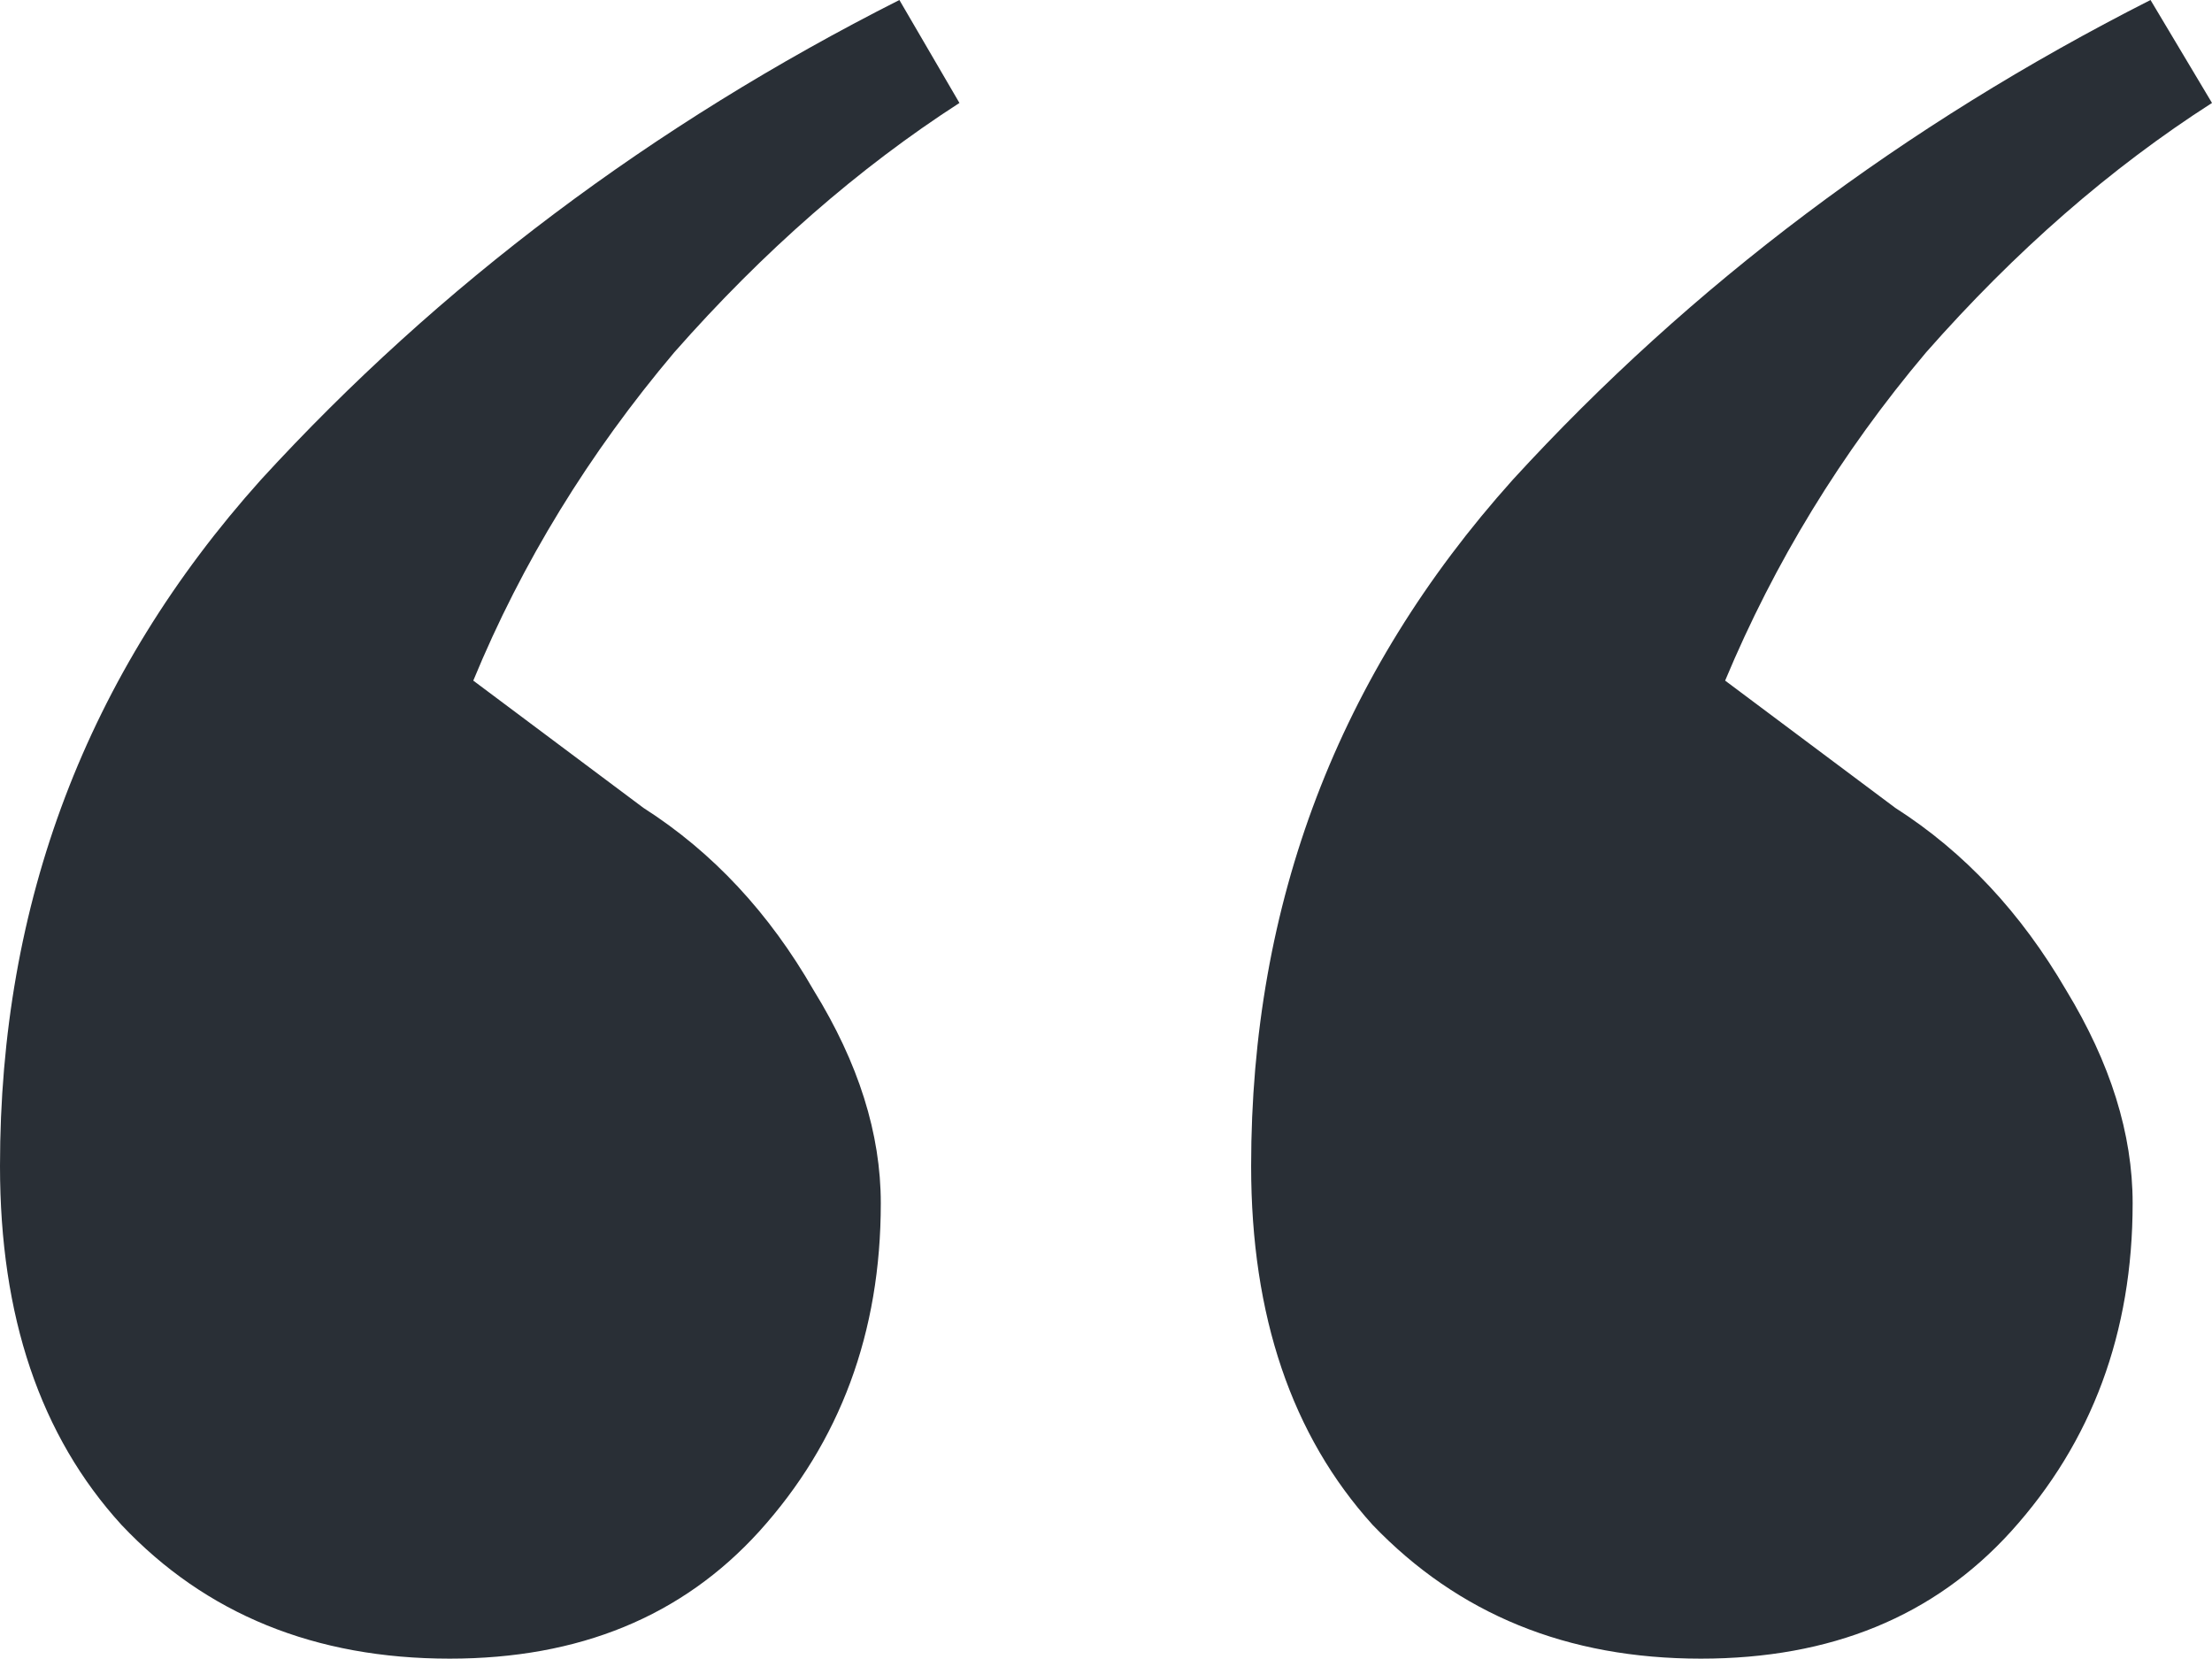
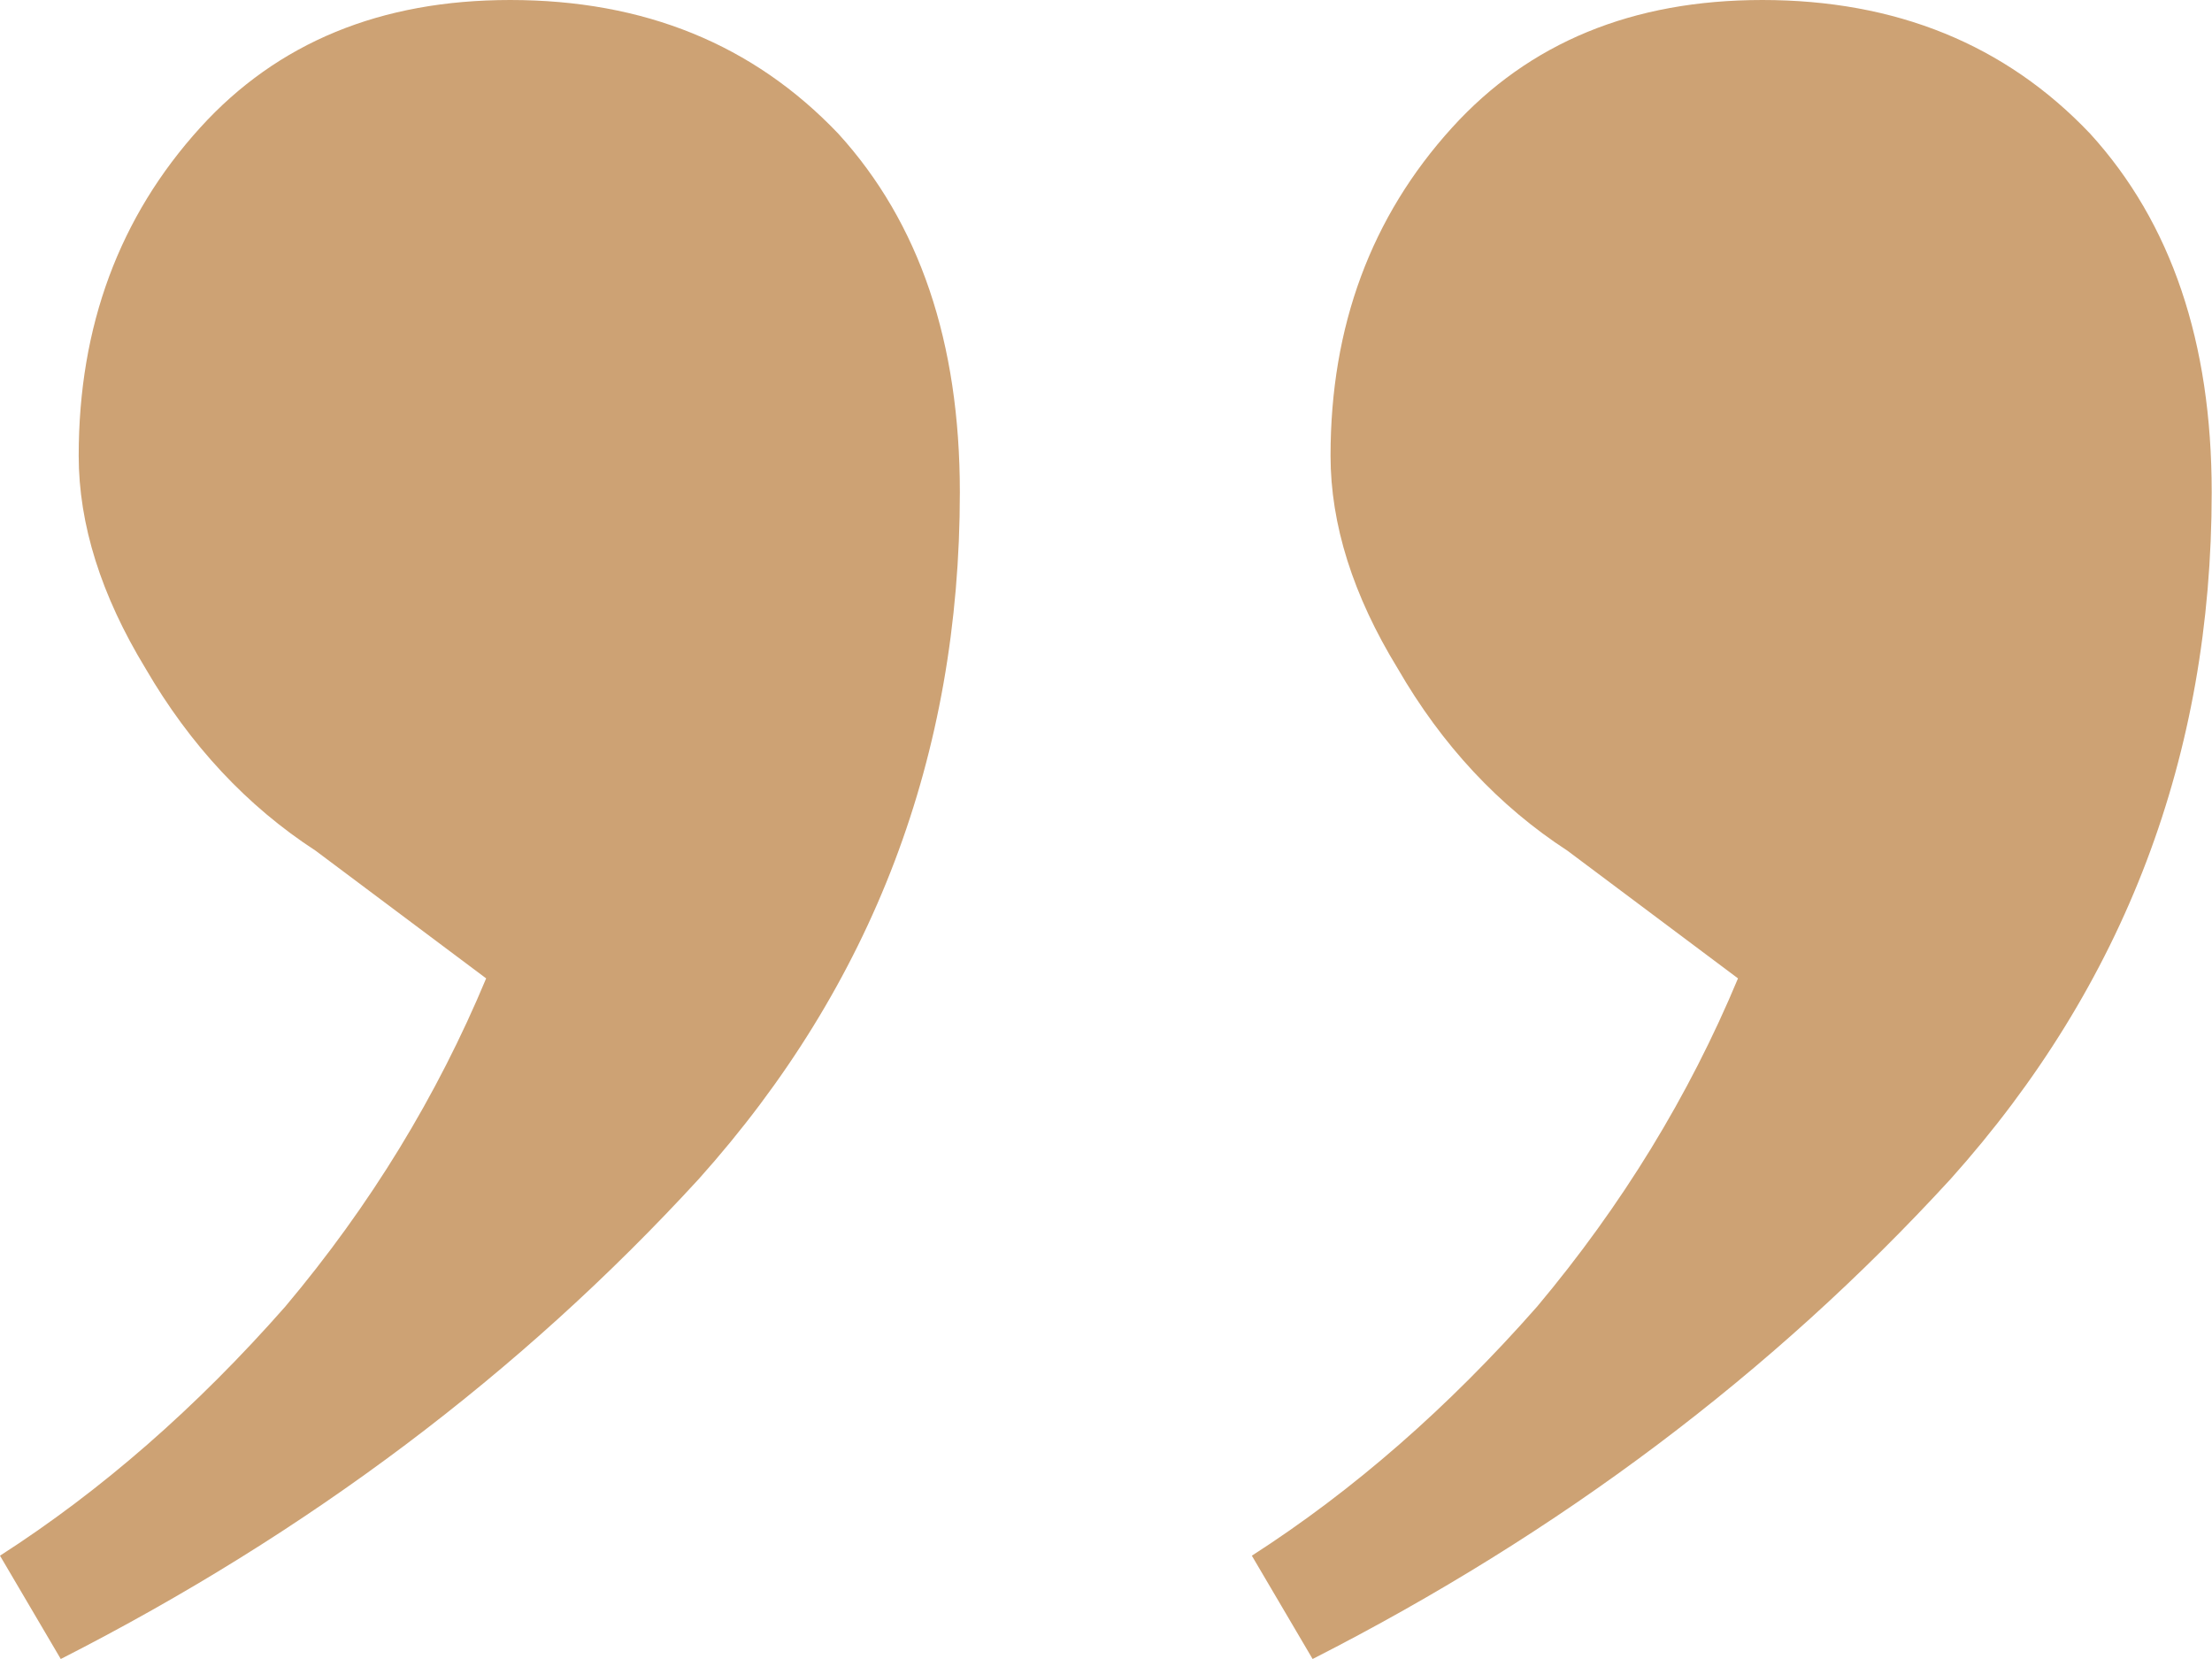
- <svg xmlns="http://www.w3.org/2000/svg" width="30.94" height="23.205" viewBox="0 0 30.94 23.205" fill="none">
+ <svg xmlns="http://www.w3.org/2000/svg" width="72.8" height="54.6" viewBox="0 0 72.8 54.6" fill="none">
  <defs />
-   <path id="“" d="M6.29 23.2C4.41 23.2 2.88 22.58 1.7 21.33C0.56 20.08 0 18.41 0 16.31C0 12.63 1.21 9.43 3.65 6.71C6.14 3.99 9.12 1.75 12.58 0L13.42 1.44C12.01 2.35 10.68 3.51 9.43 4.93C8.24 6.34 7.3 7.87 6.62 9.52L9 11.3C9.97 11.92 10.76 12.77 11.38 13.85C12.01 14.87 12.32 15.86 12.32 16.83C12.32 18.64 11.75 20.17 10.62 21.42C9.54 22.61 8.1 23.2 6.29 23.2ZM23.79 23.2C21.92 23.2 20.4 22.58 19.2 21.33C18.07 20.08 17.5 18.41 17.5 16.31C17.5 12.63 18.72 9.43 21.16 6.71C23.65 3.99 26.63 1.75 30.08 0L30.94 1.44C29.52 2.35 28.19 3.51 26.94 4.93C25.75 6.34 24.82 7.87 24.13 9.52L26.51 11.3C27.48 11.92 28.27 12.77 28.9 13.85C29.52 14.87 29.83 15.86 29.83 16.83C29.83 18.64 29.26 20.17 28.13 21.42C27.05 22.61 25.61 23.2 23.79 23.2Z" fill="#292F36" fill-opacity="1" fill-rule="nonzero" />
+   <path id="“" d="M58 0C62.39 0 66 1.46 68.79 4.4C71.46 7.33 72.79 11.26 72.79 16.2C72.79 24.86 69.93 32.4 64.2 38.8C58.33 45.2 51.33 50.46 43.2 54.6L41.2 51.2C44.53 49.06 47.66 46.33 50.59 43C53.39 39.66 55.59 36.06 57.2 32.2L51.59 28C49.33 26.53 47.46 24.53 46 22C44.53 19.6 43.79 17.26 43.79 15C43.79 10.73 45.13 7.13 47.79 4.2C50.33 1.4 53.73 0 58 0ZM16.79 0C21.2 0 24.79 1.46 27.59 4.4C30.26 7.33 31.59 11.26 31.59 16.2C31.59 24.86 28.73 32.4 23 38.8C17.13 45.2 10.13 50.46 2 54.6L0 51.2C3.33 49.06 6.46 46.33 9.39 43C12.2 39.66 14.39 36.06 16 32.2L10.39 28C8.13 26.53 6.26 24.53 4.79 22C3.33 19.6 2.59 17.26 2.59 15C2.59 10.73 3.93 7.13 6.59 4.2C9.13 1.4 12.53 0 16.79 0Z" fill="#CDA274" fill-opacity="1" fill-rule="nonzero" />
</svg>
